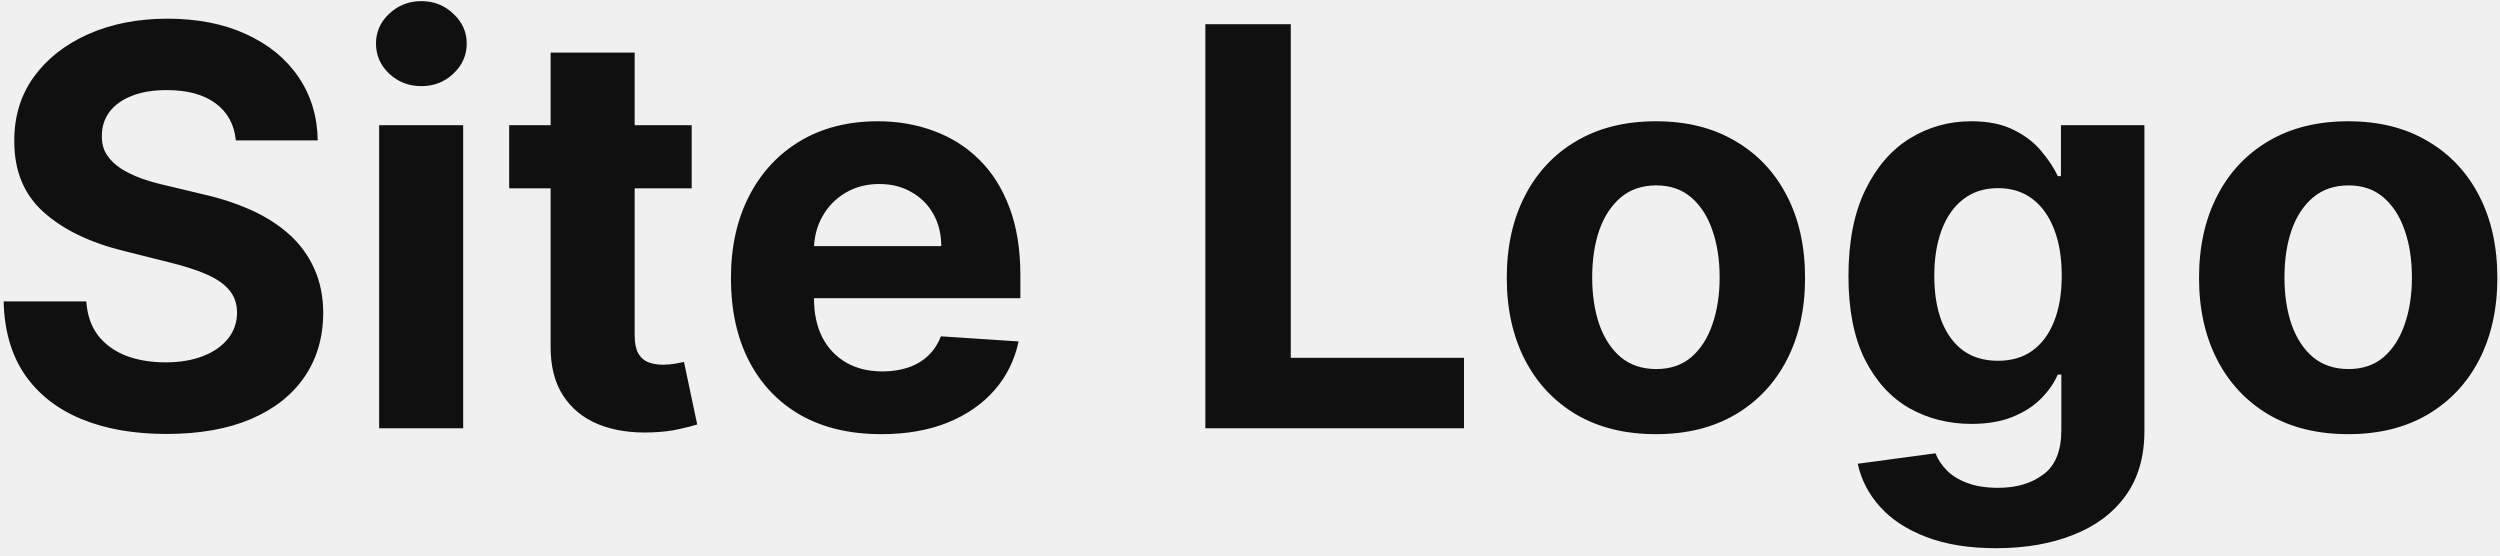
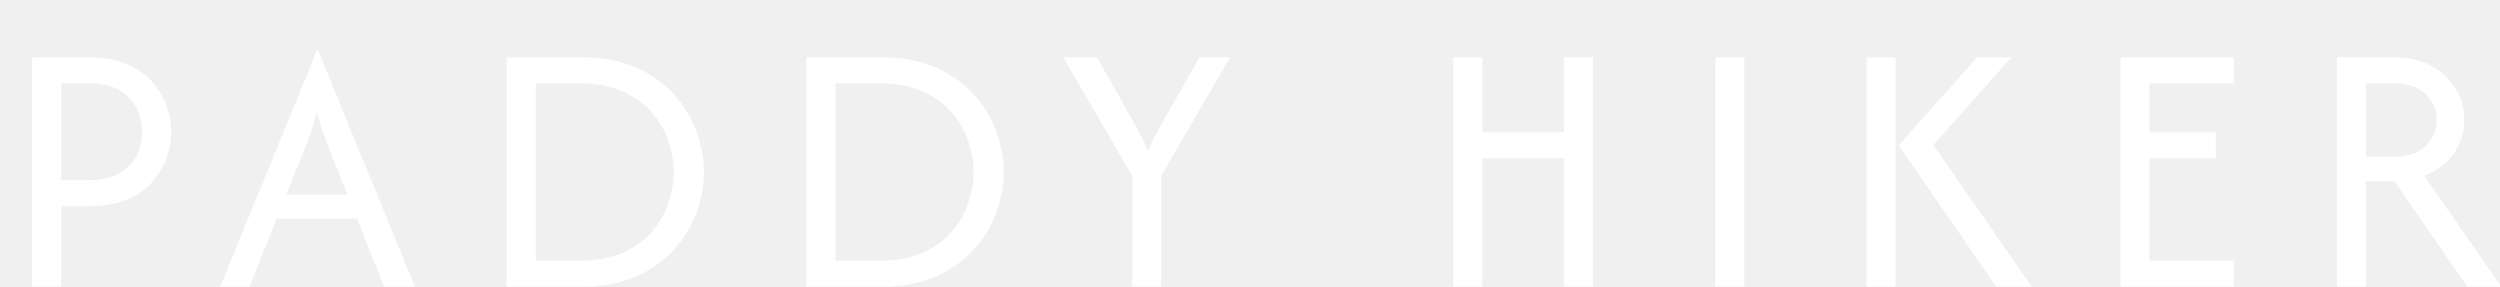
- <svg xmlns="http://www.w3.org/2000/svg" width="216" height="48" viewBox="0 0 216 48" fill="none">
-   <path d="M20.378 12.131C20.241 10.756 19.656 9.688 18.622 8.926C17.588 8.165 16.185 7.784 14.412 7.784C13.207 7.784 12.19 7.955 11.361 8.295C10.531 8.625 9.895 9.085 9.452 9.676C9.02 10.267 8.804 10.938 8.804 11.688C8.781 12.312 8.912 12.858 9.196 13.324C9.491 13.79 9.895 14.193 10.406 14.534C10.918 14.864 11.508 15.153 12.179 15.403C12.849 15.642 13.565 15.847 14.327 16.017L17.463 16.767C18.986 17.108 20.384 17.562 21.656 18.131C22.929 18.699 24.031 19.398 24.963 20.227C25.895 21.057 26.616 22.034 27.128 23.159C27.651 24.284 27.918 25.574 27.929 27.028C27.918 29.165 27.372 31.017 26.293 32.585C25.224 34.142 23.679 35.352 21.656 36.216C19.645 37.068 17.219 37.494 14.378 37.494C11.56 37.494 9.105 37.062 7.014 36.199C4.935 35.335 3.31 34.057 2.139 32.364C0.98 30.659 0.372 28.551 0.315 26.04H7.457C7.537 27.21 7.872 28.188 8.463 28.972C9.065 29.744 9.866 30.329 10.867 30.727C11.878 31.114 13.02 31.307 14.293 31.307C15.543 31.307 16.628 31.125 17.548 30.761C18.48 30.398 19.202 29.892 19.713 29.244C20.224 28.597 20.48 27.852 20.48 27.011C20.48 26.227 20.247 25.568 19.781 25.034C19.327 24.5 18.656 24.046 17.77 23.671C16.895 23.296 15.821 22.954 14.548 22.648L10.747 21.693C7.804 20.977 5.48 19.858 3.776 18.335C2.071 16.812 1.224 14.761 1.236 12.182C1.224 10.068 1.787 8.222 2.923 6.642C4.071 5.062 5.645 3.83 7.645 2.943C9.645 2.057 11.918 1.614 14.463 1.614C17.054 1.614 19.315 2.057 21.247 2.943C23.19 3.83 24.702 5.062 25.781 6.642C26.861 8.222 27.418 10.051 27.452 12.131H20.378ZM32.757 37V10.818H40.019V37H32.757ZM36.405 7.443C35.325 7.443 34.399 7.085 33.626 6.369C32.865 5.642 32.484 4.773 32.484 3.761C32.484 2.761 32.865 1.903 33.626 1.188C34.399 0.46 35.325 0.097 36.405 0.097C37.484 0.097 38.405 0.46 39.166 1.188C39.939 1.903 40.325 2.761 40.325 3.761C40.325 4.773 39.939 5.642 39.166 6.369C38.405 7.085 37.484 7.443 36.405 7.443ZM59.761 10.818V16.273H43.994V10.818H59.761ZM47.574 4.545H54.835V28.954C54.835 29.625 54.938 30.148 55.142 30.523C55.347 30.886 55.631 31.142 55.994 31.29C56.369 31.438 56.801 31.511 57.29 31.511C57.631 31.511 57.972 31.483 58.312 31.426C58.653 31.358 58.915 31.307 59.097 31.273L60.239 36.676C59.875 36.79 59.364 36.92 58.705 37.068C58.045 37.227 57.244 37.324 56.301 37.358C54.551 37.426 53.017 37.193 51.699 36.659C50.392 36.125 49.375 35.295 48.648 34.17C47.92 33.045 47.562 31.625 47.574 29.909V4.545ZM76.142 37.511C73.449 37.511 71.131 36.966 69.188 35.875C67.256 34.773 65.767 33.216 64.722 31.204C63.676 29.182 63.153 26.79 63.153 24.028C63.153 21.335 63.676 18.972 64.722 16.938C65.767 14.903 67.239 13.318 69.136 12.182C71.046 11.046 73.284 10.477 75.852 10.477C77.579 10.477 79.188 10.756 80.676 11.312C82.176 11.858 83.483 12.682 84.597 13.784C85.722 14.886 86.597 16.273 87.222 17.943C87.847 19.602 88.159 21.546 88.159 23.773V25.767H66.051V21.267H81.324C81.324 20.222 81.097 19.296 80.642 18.489C80.188 17.682 79.557 17.051 78.75 16.597C77.954 16.131 77.028 15.898 75.972 15.898C74.869 15.898 73.892 16.153 73.04 16.665C72.199 17.165 71.54 17.841 71.062 18.693C70.585 19.534 70.341 20.472 70.329 21.506V25.784C70.329 27.079 70.568 28.199 71.046 29.142C71.534 30.085 72.222 30.812 73.108 31.324C73.994 31.835 75.046 32.091 76.261 32.091C77.068 32.091 77.807 31.977 78.477 31.75C79.148 31.523 79.722 31.182 80.199 30.727C80.676 30.273 81.04 29.716 81.29 29.057L88.006 29.5C87.665 31.114 86.966 32.523 85.909 33.727C84.864 34.92 83.511 35.852 81.852 36.523C80.204 37.182 78.301 37.511 76.142 37.511ZM104.143 37V2.091H111.524V30.915H126.49V37H104.143ZM143.071 37.511C140.423 37.511 138.134 36.949 136.202 35.824C134.281 34.688 132.798 33.108 131.753 31.085C130.707 29.051 130.185 26.693 130.185 24.011C130.185 21.307 130.707 18.943 131.753 16.921C132.798 14.886 134.281 13.307 136.202 12.182C138.134 11.046 140.423 10.477 143.071 10.477C145.719 10.477 148.003 11.046 149.923 12.182C151.855 13.307 153.344 14.886 154.389 16.921C155.435 18.943 155.957 21.307 155.957 24.011C155.957 26.693 155.435 29.051 154.389 31.085C153.344 33.108 151.855 34.688 149.923 35.824C148.003 36.949 145.719 37.511 143.071 37.511ZM143.105 31.886C144.31 31.886 145.315 31.546 146.122 30.864C146.929 30.171 147.537 29.227 147.946 28.034C148.366 26.841 148.577 25.483 148.577 23.96C148.577 22.438 148.366 21.079 147.946 19.886C147.537 18.693 146.929 17.75 146.122 17.057C145.315 16.364 144.31 16.017 143.105 16.017C141.889 16.017 140.866 16.364 140.037 17.057C139.219 17.75 138.599 18.693 138.179 19.886C137.77 21.079 137.565 22.438 137.565 23.96C137.565 25.483 137.77 26.841 138.179 28.034C138.599 29.227 139.219 30.171 140.037 30.864C140.866 31.546 141.889 31.886 143.105 31.886ZM172.474 47.364C170.122 47.364 168.105 47.04 166.423 46.392C164.753 45.756 163.423 44.886 162.435 43.784C161.446 42.682 160.804 41.443 160.509 40.068L167.224 39.165C167.429 39.688 167.753 40.176 168.196 40.631C168.639 41.085 169.224 41.449 169.952 41.722C170.69 42.006 171.588 42.148 172.645 42.148C174.224 42.148 175.526 41.761 176.548 40.989C177.582 40.227 178.099 38.949 178.099 37.153V32.364H177.793C177.474 33.091 176.997 33.778 176.361 34.426C175.724 35.074 174.906 35.602 173.906 36.011C172.906 36.42 171.713 36.625 170.327 36.625C168.361 36.625 166.571 36.17 164.957 35.261C163.355 34.341 162.077 32.938 161.122 31.051C160.179 29.153 159.707 26.756 159.707 23.858C159.707 20.892 160.19 18.415 161.156 16.426C162.122 14.438 163.406 12.949 165.009 11.96C166.622 10.972 168.389 10.477 170.31 10.477C171.776 10.477 173.003 10.727 173.991 11.227C174.98 11.716 175.776 12.329 176.378 13.068C176.991 13.796 177.463 14.511 177.793 15.216H178.065V10.818H185.276V37.256C185.276 39.483 184.73 41.347 183.639 42.847C182.548 44.347 181.037 45.472 179.105 46.222C177.185 46.983 174.974 47.364 172.474 47.364ZM172.628 31.171C173.798 31.171 174.787 30.881 175.594 30.301C176.412 29.71 177.037 28.869 177.469 27.778C177.912 26.676 178.134 25.358 178.134 23.824C178.134 22.29 177.918 20.96 177.486 19.835C177.054 18.699 176.429 17.818 175.611 17.193C174.793 16.568 173.798 16.256 172.628 16.256C171.435 16.256 170.429 16.579 169.611 17.227C168.793 17.864 168.173 18.75 167.753 19.886C167.332 21.023 167.122 22.335 167.122 23.824C167.122 25.335 167.332 26.642 167.753 27.744C168.185 28.835 168.804 29.682 169.611 30.284C170.429 30.875 171.435 31.171 172.628 31.171ZM202.884 37.511C200.236 37.511 197.946 36.949 196.014 35.824C194.094 34.688 192.611 33.108 191.565 31.085C190.52 29.051 189.997 26.693 189.997 24.011C189.997 21.307 190.52 18.943 191.565 16.921C192.611 14.886 194.094 13.307 196.014 12.182C197.946 11.046 200.236 10.477 202.884 10.477C205.531 10.477 207.815 11.046 209.736 12.182C211.668 13.307 213.156 14.886 214.202 16.921C215.247 18.943 215.77 21.307 215.77 24.011C215.77 26.693 215.247 29.051 214.202 31.085C213.156 33.108 211.668 34.688 209.736 35.824C207.815 36.949 205.531 37.511 202.884 37.511ZM202.918 31.886C204.122 31.886 205.128 31.546 205.935 30.864C206.741 30.171 207.349 29.227 207.759 28.034C208.179 26.841 208.389 25.483 208.389 23.96C208.389 22.438 208.179 21.079 207.759 19.886C207.349 18.693 206.741 17.75 205.935 17.057C205.128 16.364 204.122 16.017 202.918 16.017C201.702 16.017 200.679 16.364 199.849 17.057C199.031 17.75 198.412 18.693 197.991 19.886C197.582 21.079 197.378 22.438 197.378 23.96C197.378 25.483 197.582 26.841 197.991 28.034C198.412 29.227 199.031 30.171 199.849 30.864C200.679 31.546 201.702 31.886 202.918 31.886Z" fill="#111010" />
+ <svg xmlns="http://www.w3.org/2000/svg" width="218" height="25" viewBox="0 0 218 25" fill="none">
+   <g clip-path="url(#clip0_0_57)">
+     <path d="M2.8 25V5H7.756C9.074 5 10.185 5.2 11.089 5.6C12.007 6 12.748 6.526 13.311 7.178C13.874 7.815 14.281 8.511 14.533 9.267C14.8 10.022 14.933 10.763 14.933 11.489C14.933 12.2 14.807 12.933 14.556 13.689C14.304 14.444 13.896 15.148 13.333 15.8C12.77 16.452 12.03 16.978 11.111 17.378C10.193 17.778 9.074 17.978 7.756 17.978H5.333V25H2.8ZM5.333 15.711H7.622C8.822 15.711 9.77 15.504 10.467 15.089C11.163 14.659 11.659 14.126 11.956 13.489C12.252 12.837 12.4 12.17 12.4 11.489C12.4 10.837 12.252 10.185 11.956 9.533C11.674 8.881 11.185 8.341 10.489 7.911C9.807 7.481 8.852 7.267 7.622 7.267H5.333V15.711ZM19.2 25L27.667 4.333H27.711L36.178 25H33.489L31.133 19.067H24.133L21.756 25H19.2ZM24.978 16.956H30.289L28.711 13C28.518 12.496 28.333 12 28.156 11.511C27.978 11.022 27.8 10.437 27.622 9.756C27.444 10.437 27.274 11.022 27.111 11.511C26.948 11.985 26.763 12.482 26.556 13L24.978 16.956ZM44.181 25V5H50.737C52.544 5 54.115 5.296 55.448 5.889C56.796 6.481 57.907 7.267 58.781 8.244C59.655 9.222 60.307 10.304 60.737 11.489C61.166 12.659 61.381 13.83 61.381 15C61.381 16.17 61.166 17.348 60.737 18.533C60.307 19.704 59.655 20.778 58.781 21.756C57.907 22.733 56.796 23.518 55.448 24.111C54.115 24.704 52.544 25 50.737 25H44.181ZM46.715 22.733H50.47C52.011 22.733 53.307 22.496 54.359 22.022C55.411 21.533 56.263 20.904 56.915 20.133C57.566 19.348 58.033 18.504 58.315 17.6C58.611 16.696 58.759 15.83 58.759 15C58.759 14.17 58.611 13.304 58.315 12.4C58.033 11.496 57.566 10.659 56.915 9.889C56.263 9.104 55.411 8.474 54.359 8C53.307 7.511 52.011 7.267 50.47 7.267H46.715V22.733ZM70.325 25V5H76.881C78.688 5 80.258 5.296 81.592 5.889C82.94 6.481 84.051 7.267 84.925 8.244C85.799 9.222 86.451 10.304 86.881 11.489C87.31 12.659 87.525 13.83 87.525 15C87.525 16.17 87.31 17.348 86.881 18.533C86.451 19.704 85.799 20.778 84.925 21.756C84.051 22.733 82.94 23.518 81.592 24.111C80.258 24.704 78.688 25 76.881 25H70.325ZM72.858 22.733H76.614C78.155 22.733 79.451 22.496 80.503 22.022C81.555 21.533 82.406 20.904 83.058 20.133C83.71 19.348 84.177 18.504 84.458 17.6C84.755 16.696 84.903 15.83 84.903 15C84.903 14.17 84.755 13.304 84.458 12.4C84.177 11.496 83.71 10.659 83.058 9.889C82.406 9.104 81.555 8.474 80.503 8C79.451 7.511 78.155 7.267 76.614 7.267H72.858V22.733ZM98.725 25V15.333L92.725 5H95.658L98.947 10.822C99.155 11.193 99.347 11.563 99.525 11.933C99.718 12.289 99.91 12.704 100.103 13.178C100.295 12.704 100.488 12.289 100.681 11.933C100.873 11.563 101.073 11.193 101.281 10.822L104.592 5H107.258L101.258 15.333V25H98.725ZM126.725 25V5H129.258V11.533H136.369V5H138.903V25H136.369V13.8H129.258V25H126.725ZM149.573 25V5H152.106V25H149.573ZM174.074 25L165.562 12.667L172.407 5H175.385L168.585 12.644L177.162 25H174.074ZM162.762 25V5H165.296V25H162.762ZM184.906 25V5H194.773V7.267H187.44V11.533H193.217V13.8H187.44V22.733H194.773V25H184.906ZM203.773 25V5H208.795C210.054 5 211.136 5.252 212.04 5.756C212.943 6.259 213.64 6.926 214.128 7.756C214.632 8.57 214.884 9.467 214.884 10.444C214.884 11.541 214.573 12.526 213.951 13.4C213.328 14.274 212.477 14.918 211.395 15.333L218.106 25H215.151L208.795 15.8H206.306V25H203.773ZM206.306 13.667H208.795C209.654 13.667 210.351 13.511 210.884 13.2C211.432 12.874 211.832 12.467 212.084 11.978C212.351 11.474 212.484 10.963 212.484 10.444C212.484 9.511 212.143 8.748 211.462 8.156C210.795 7.563 209.906 7.267 208.795 7.267H206.306V13.667Z" fill="white" />
+   </g>
+   <defs>
+     <clipPath id="clip0_0_57">
+       <rect width="218" height="31" fill="white" />
+     </clipPath>
+   </defs>
</svg>
